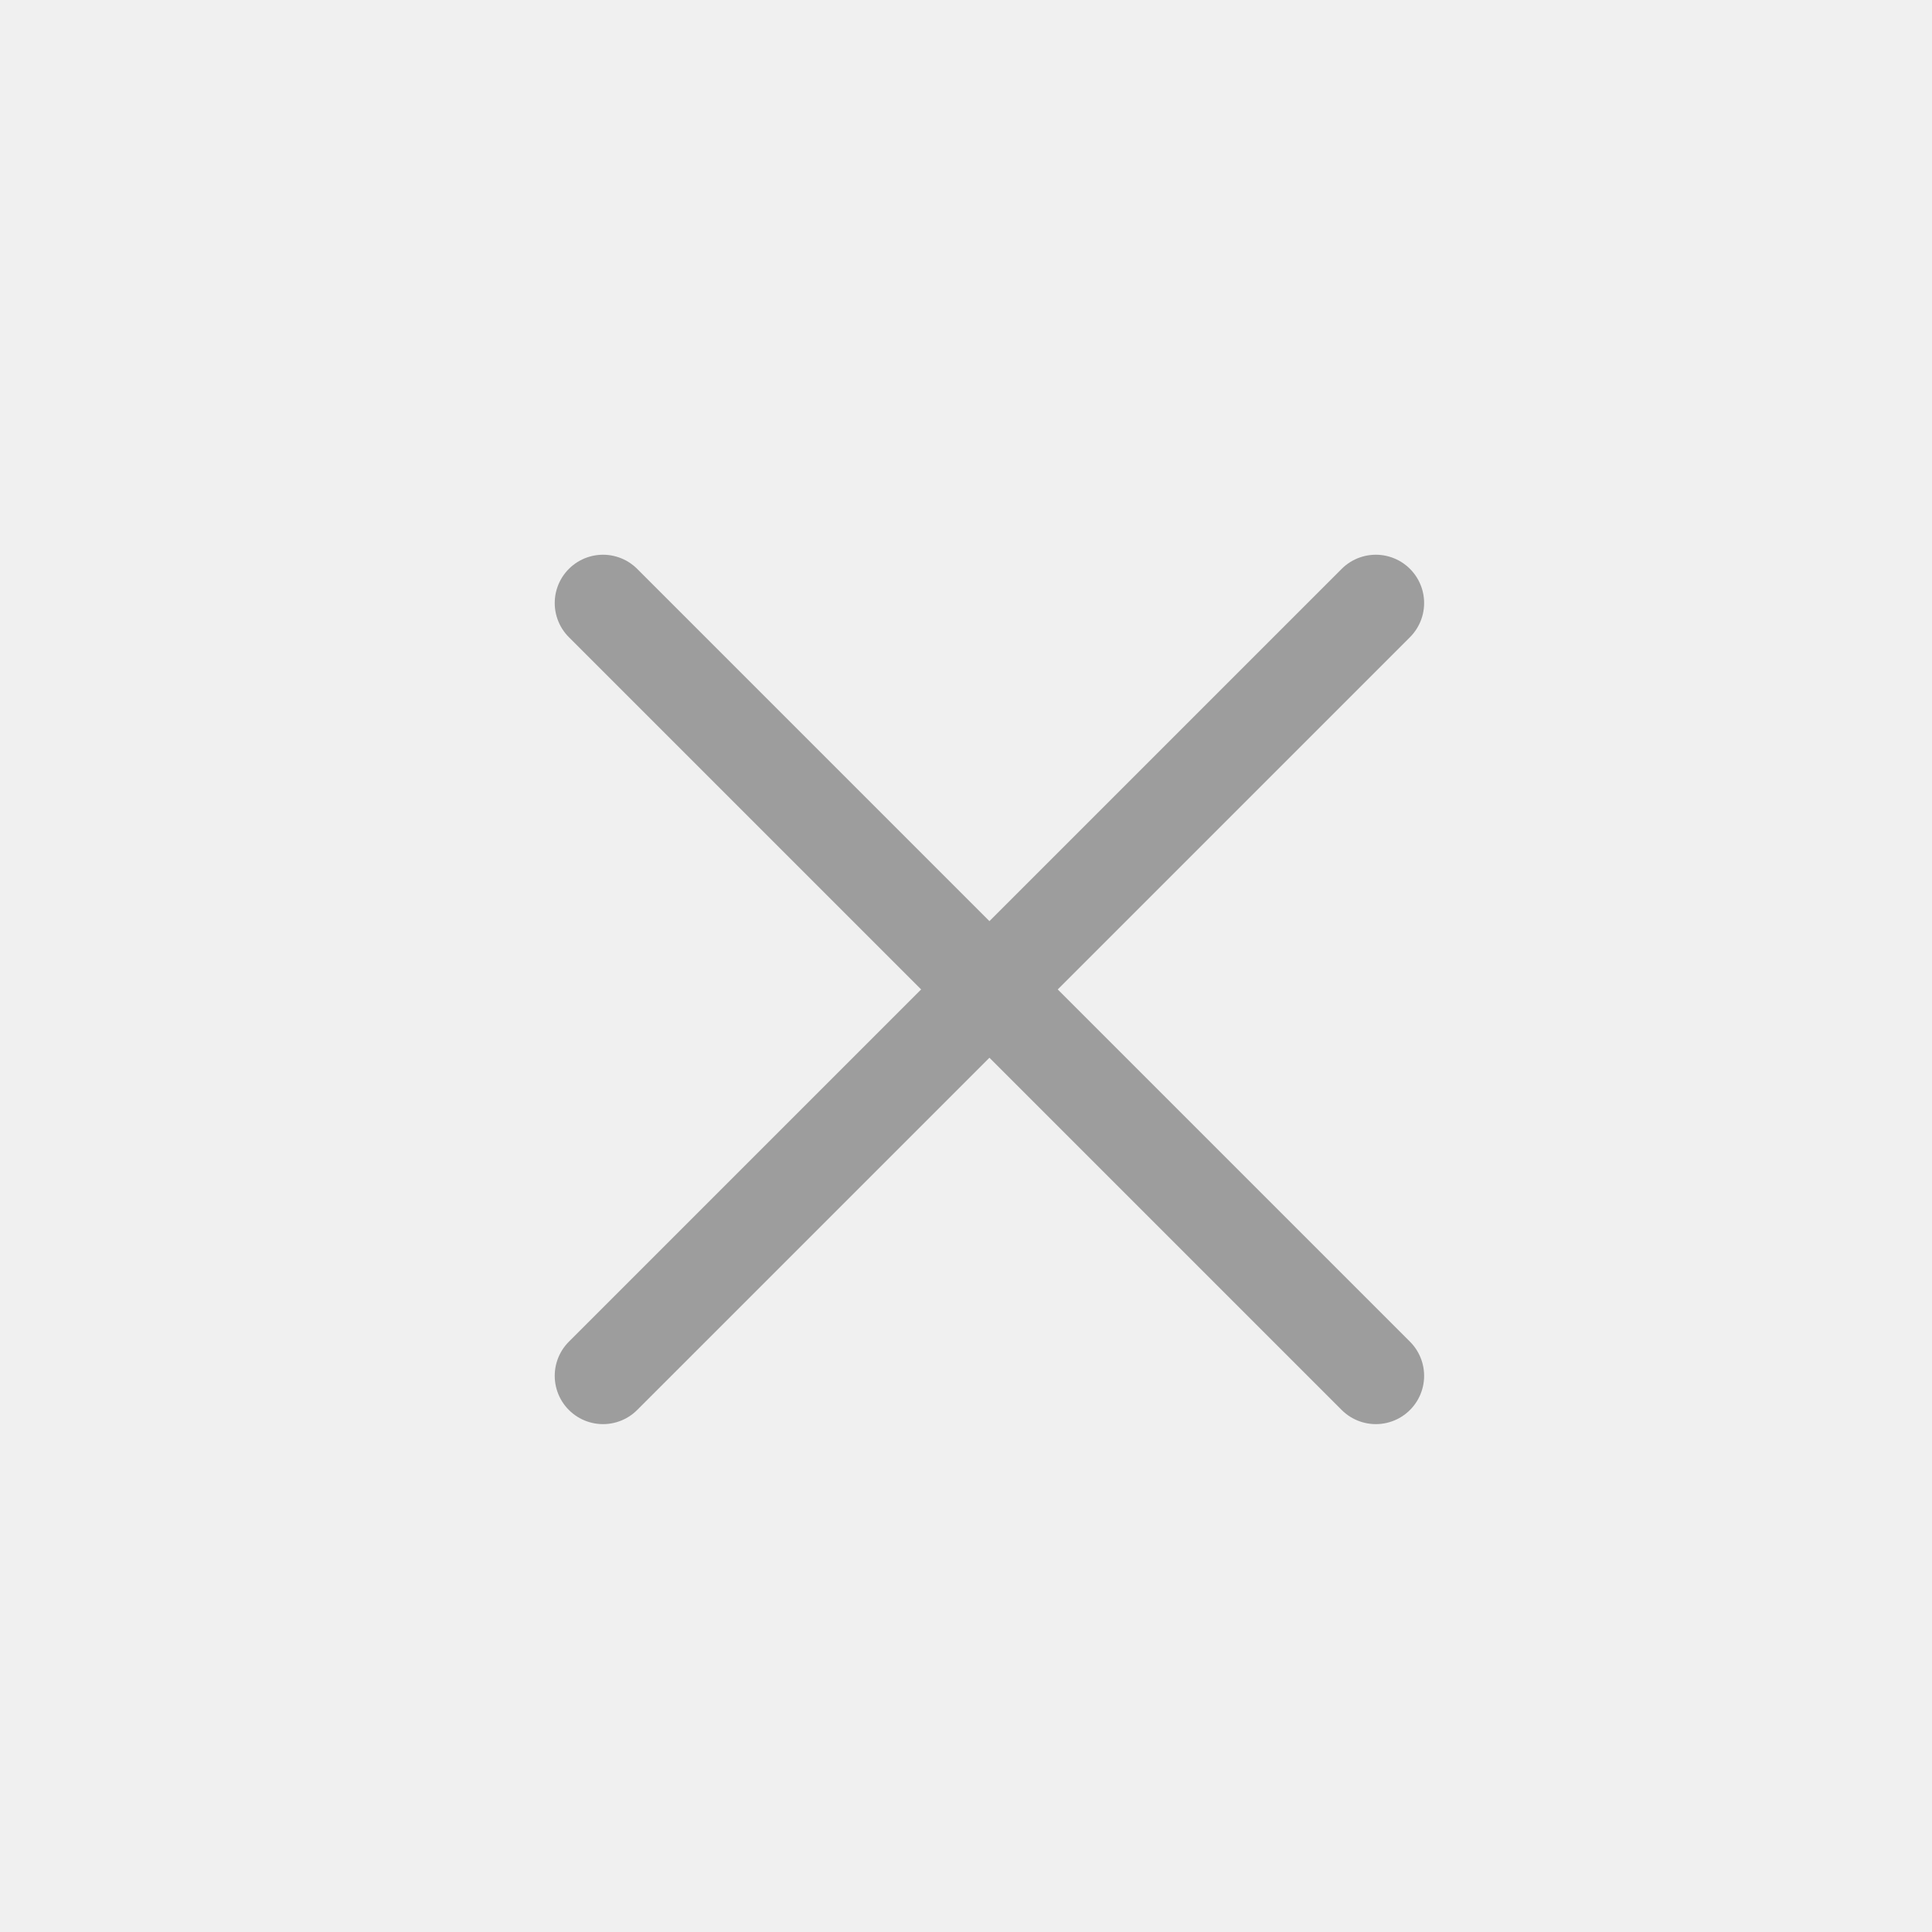
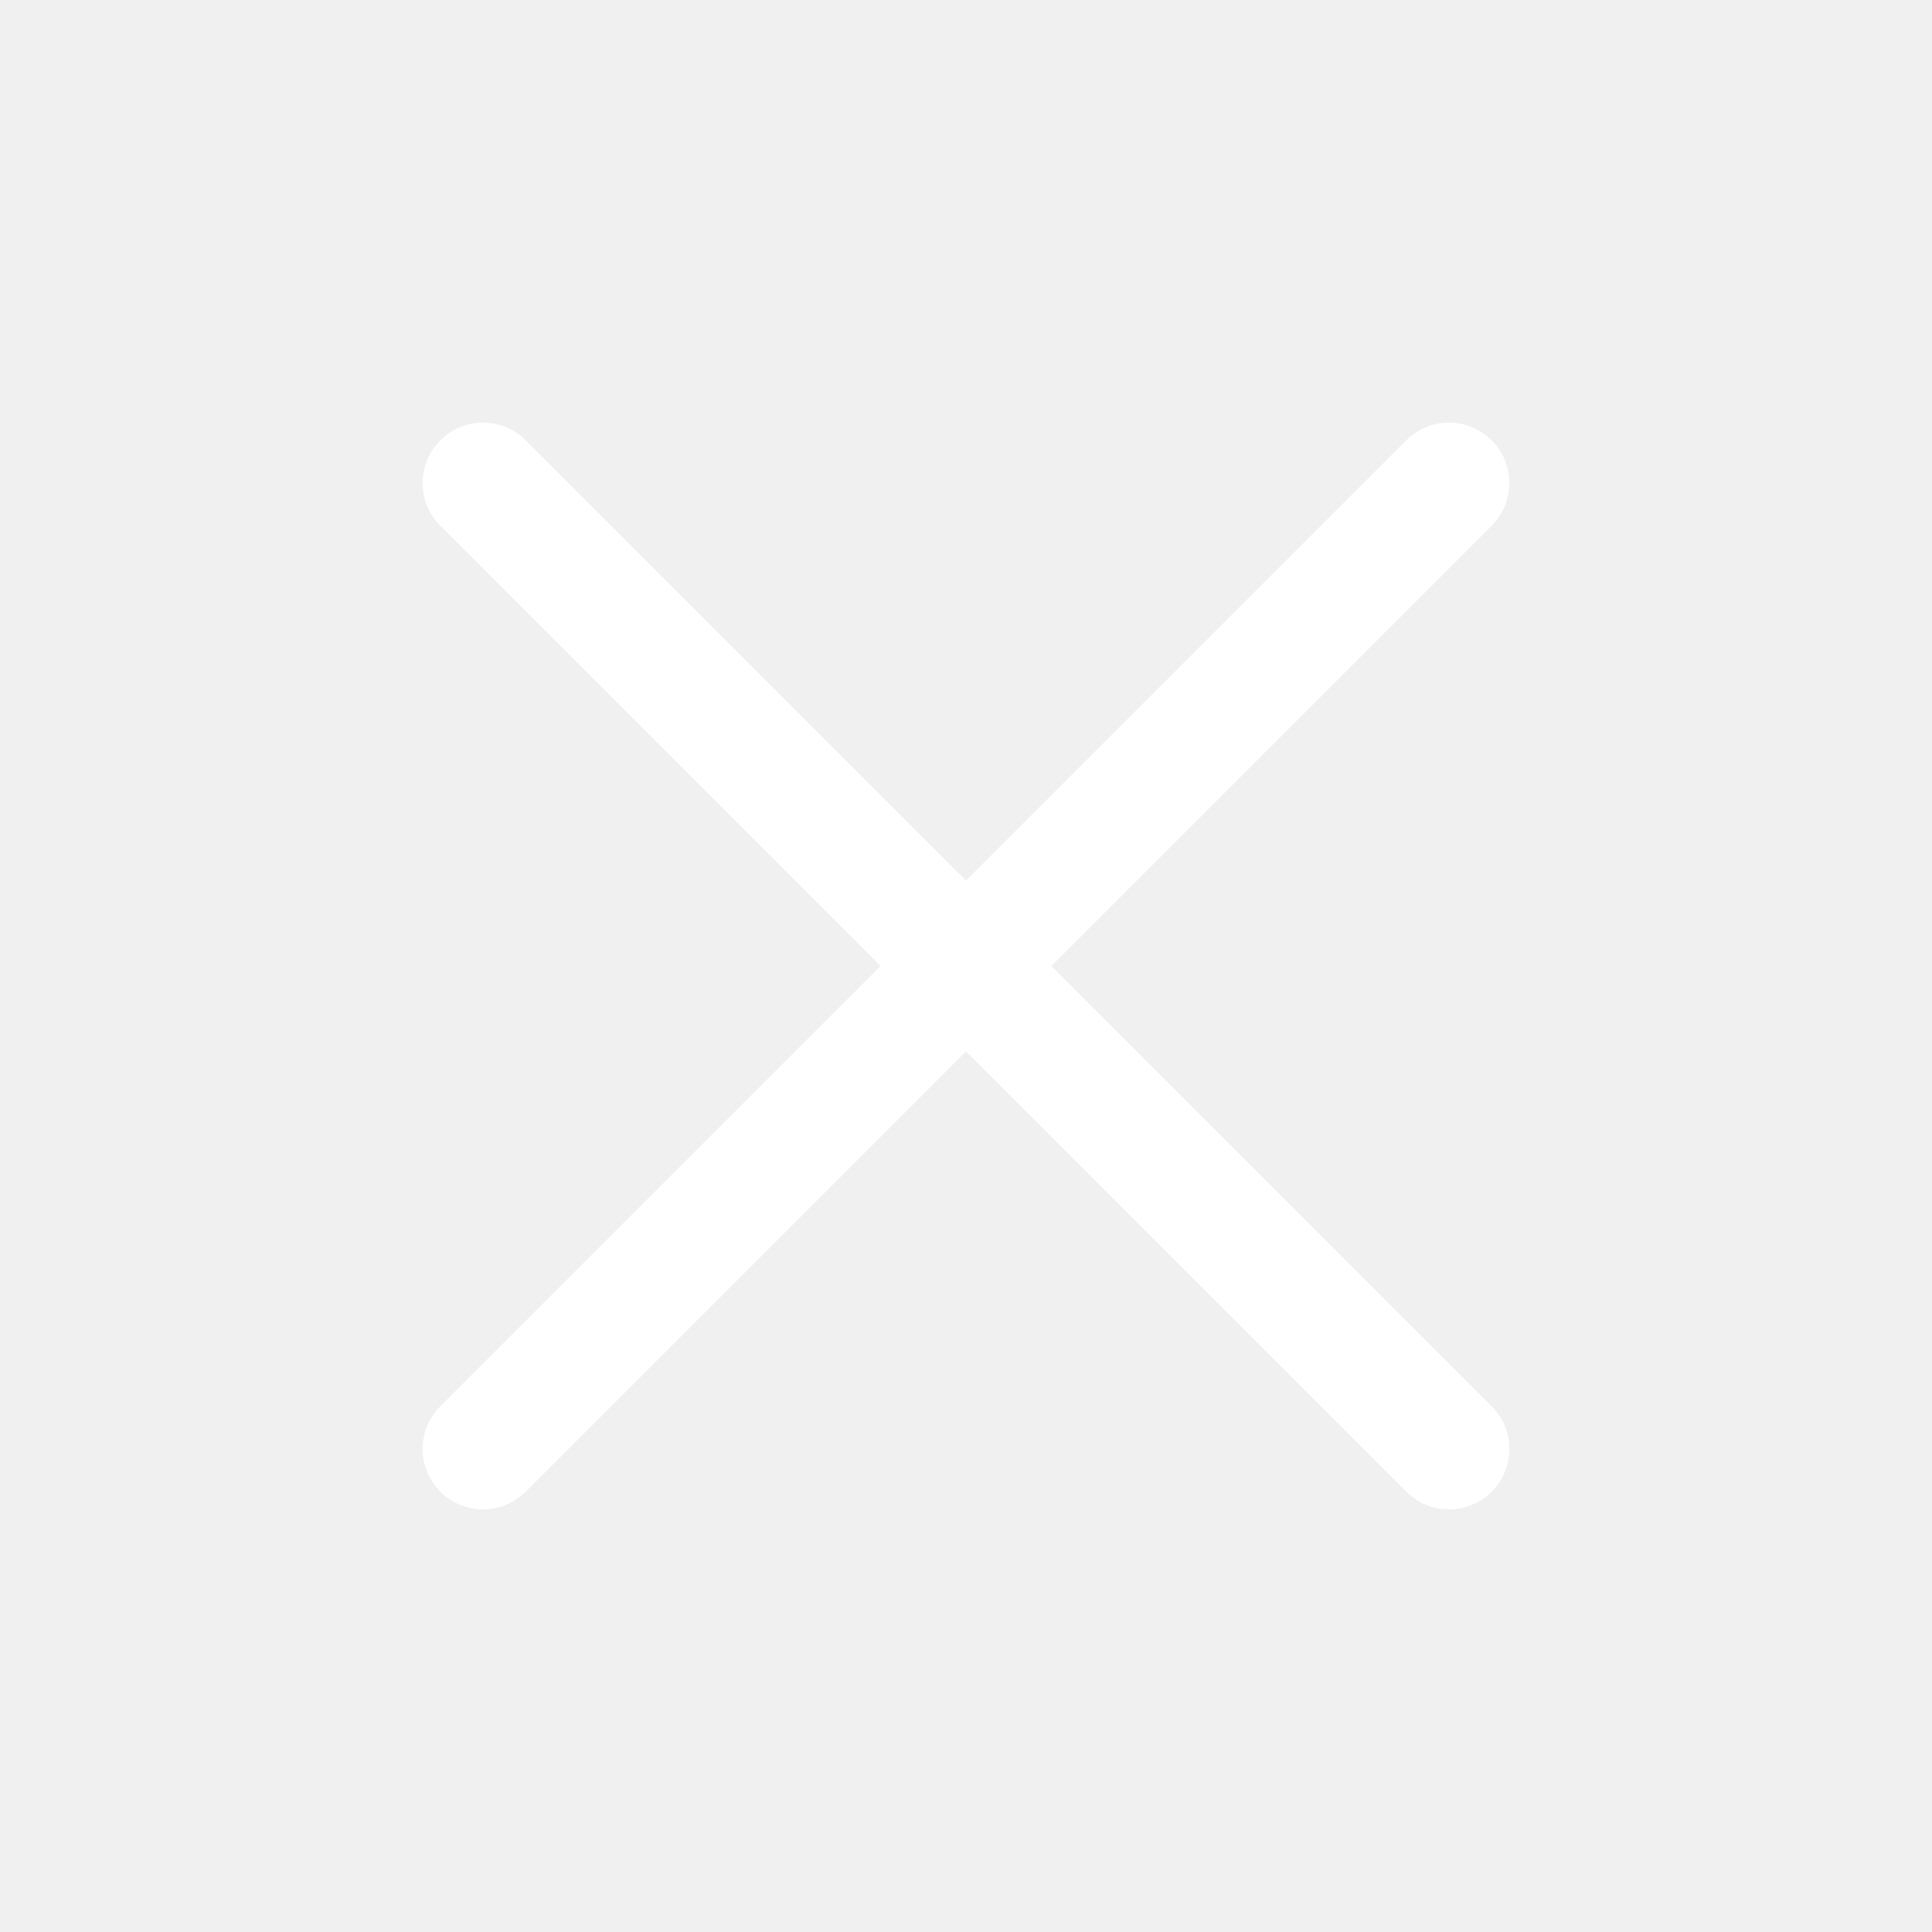
- <svg xmlns="http://www.w3.org/2000/svg" width="40" height="40" viewBox="0 0 40 40" fill="none">
-   <g opacity="0.4">
-     <path d="M12.485 28.485L28.485 12.485" stroke="#212121" stroke-width="2" stroke-linecap="round" />
-     <path d="M28.485 28.485L12.485 12.485" stroke="#212121" stroke-width="2" stroke-linecap="round" />
-   </g>
+ <svg xmlns="http://www.w3.org/2000/svg" width="32" height="32" viewBox="0 0 32 32" fill="none">
+   <path d="M8 24L24 8" stroke="white" stroke-width="2" stroke-linecap="round" />
+   <path d="M24 24L8 8" stroke="white" stroke-width="2" stroke-linecap="round" />
</svg>
